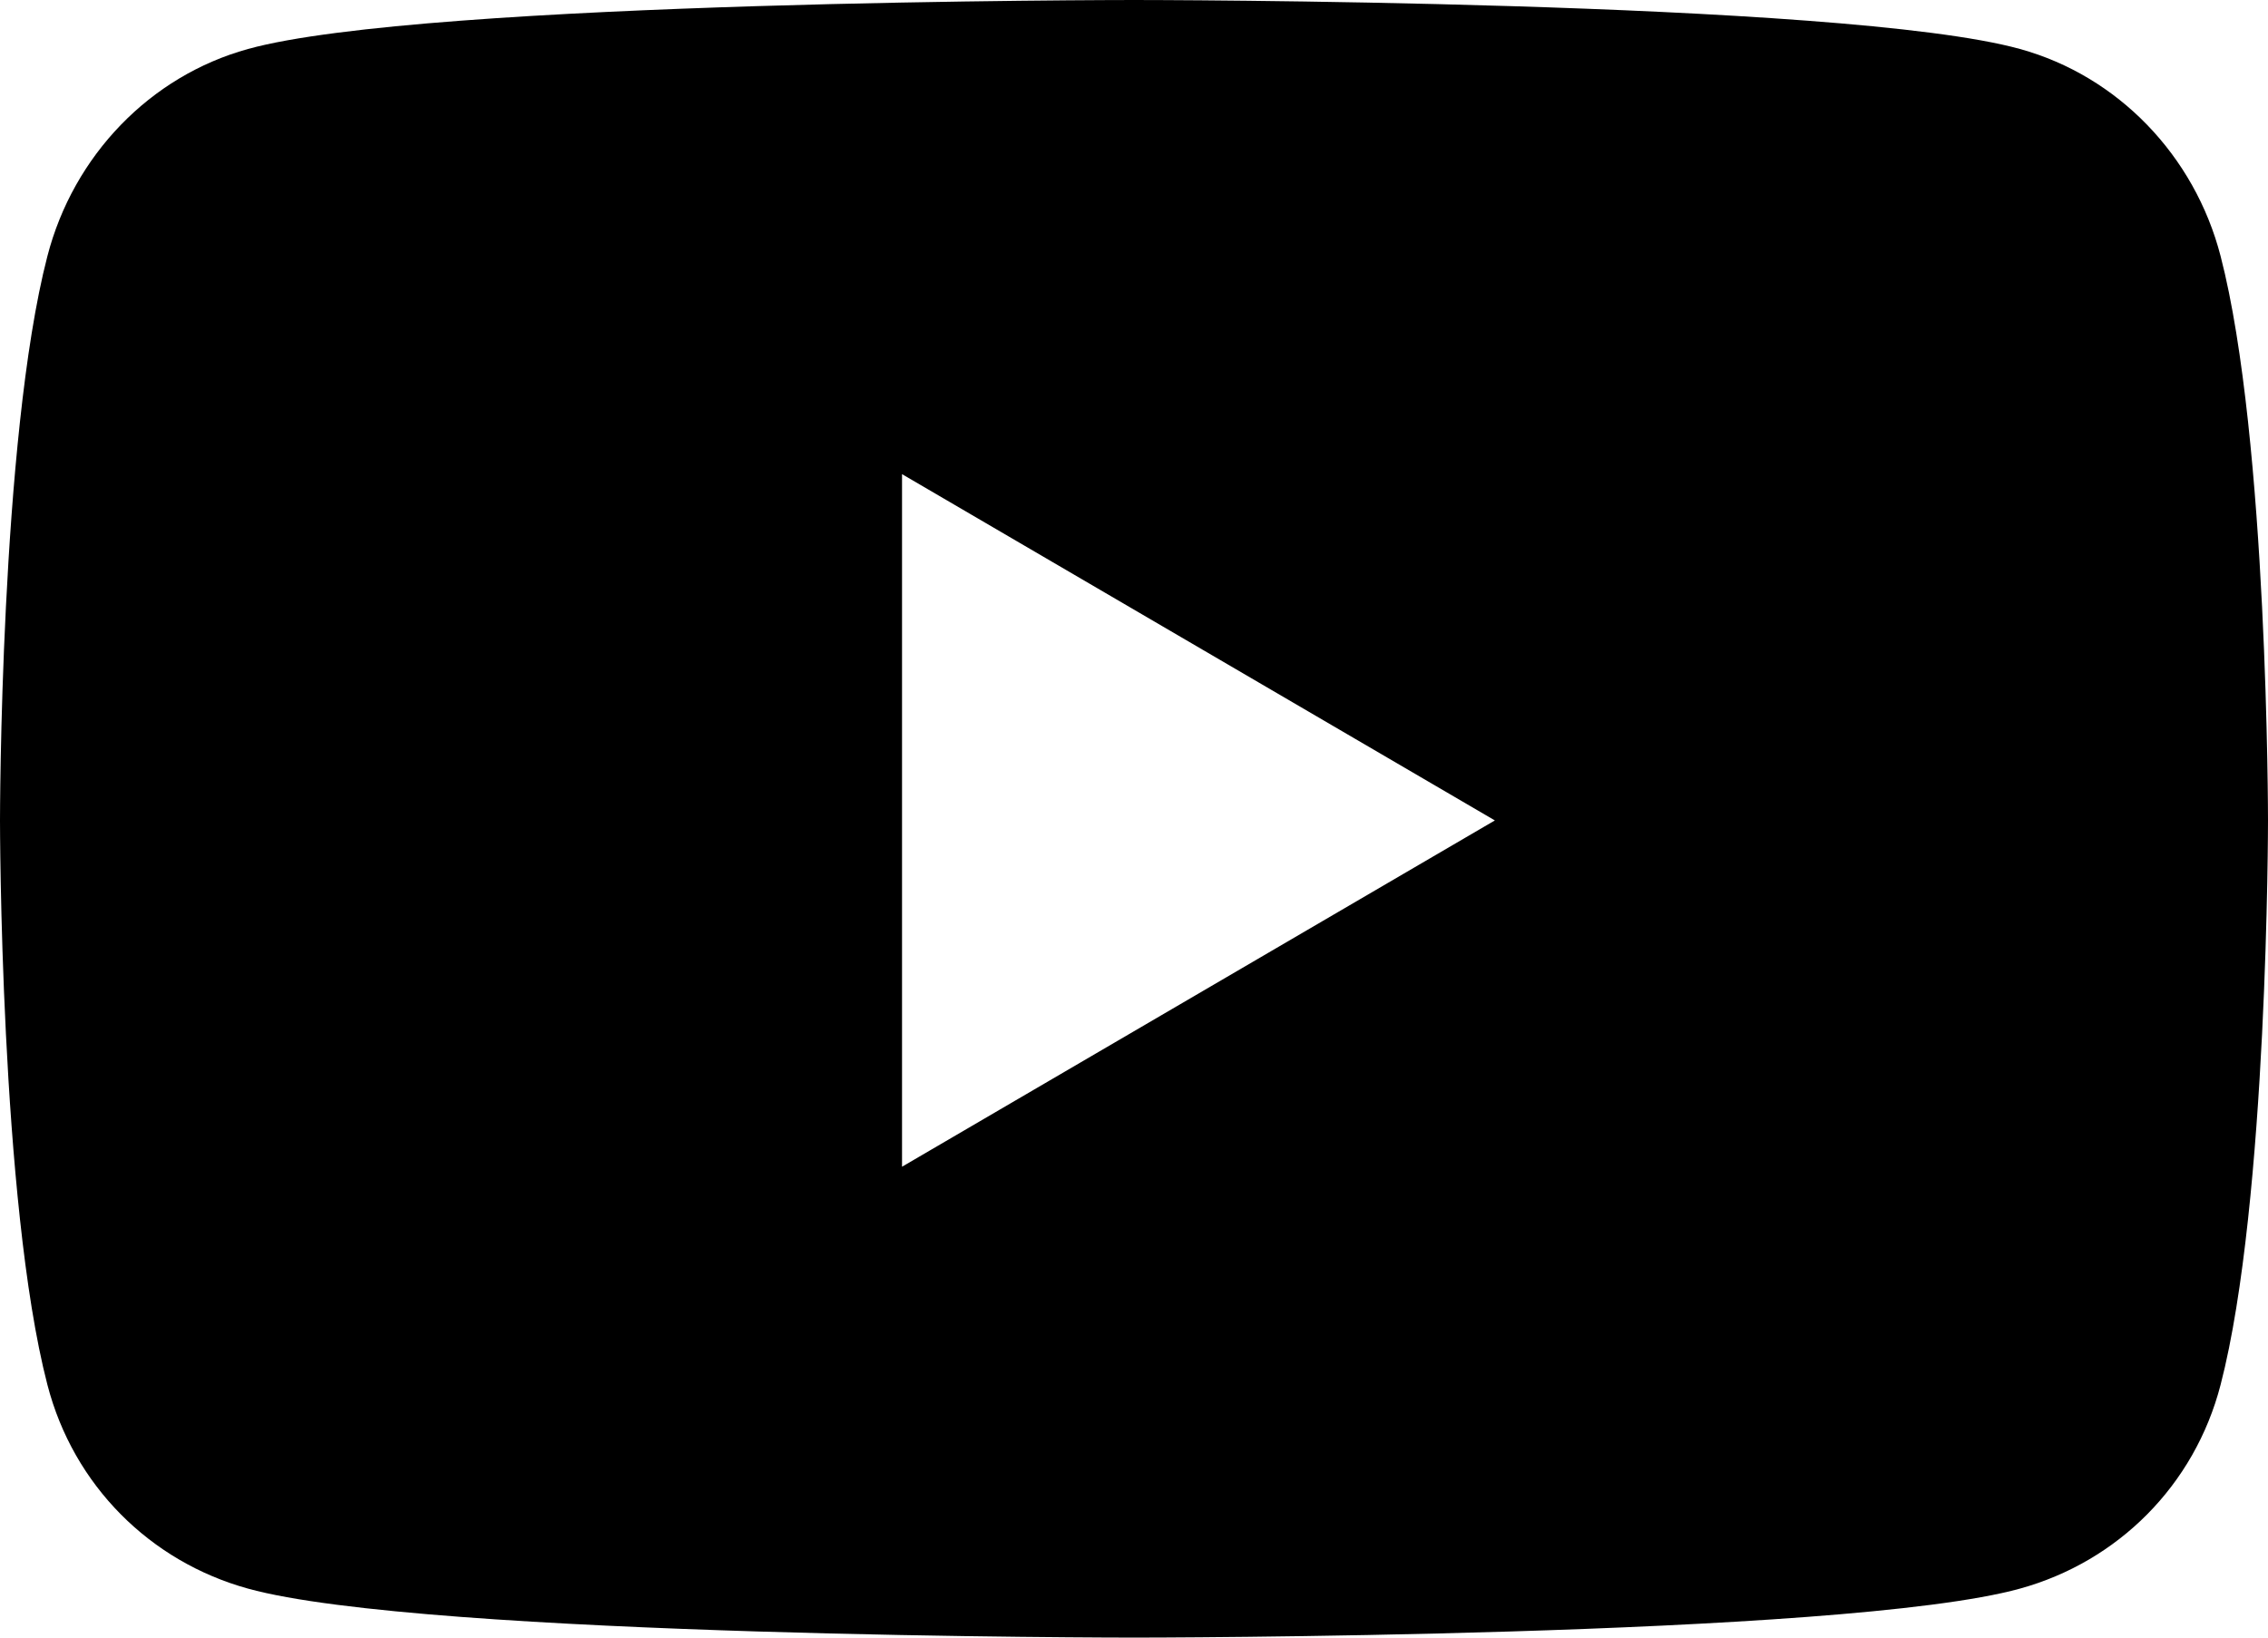
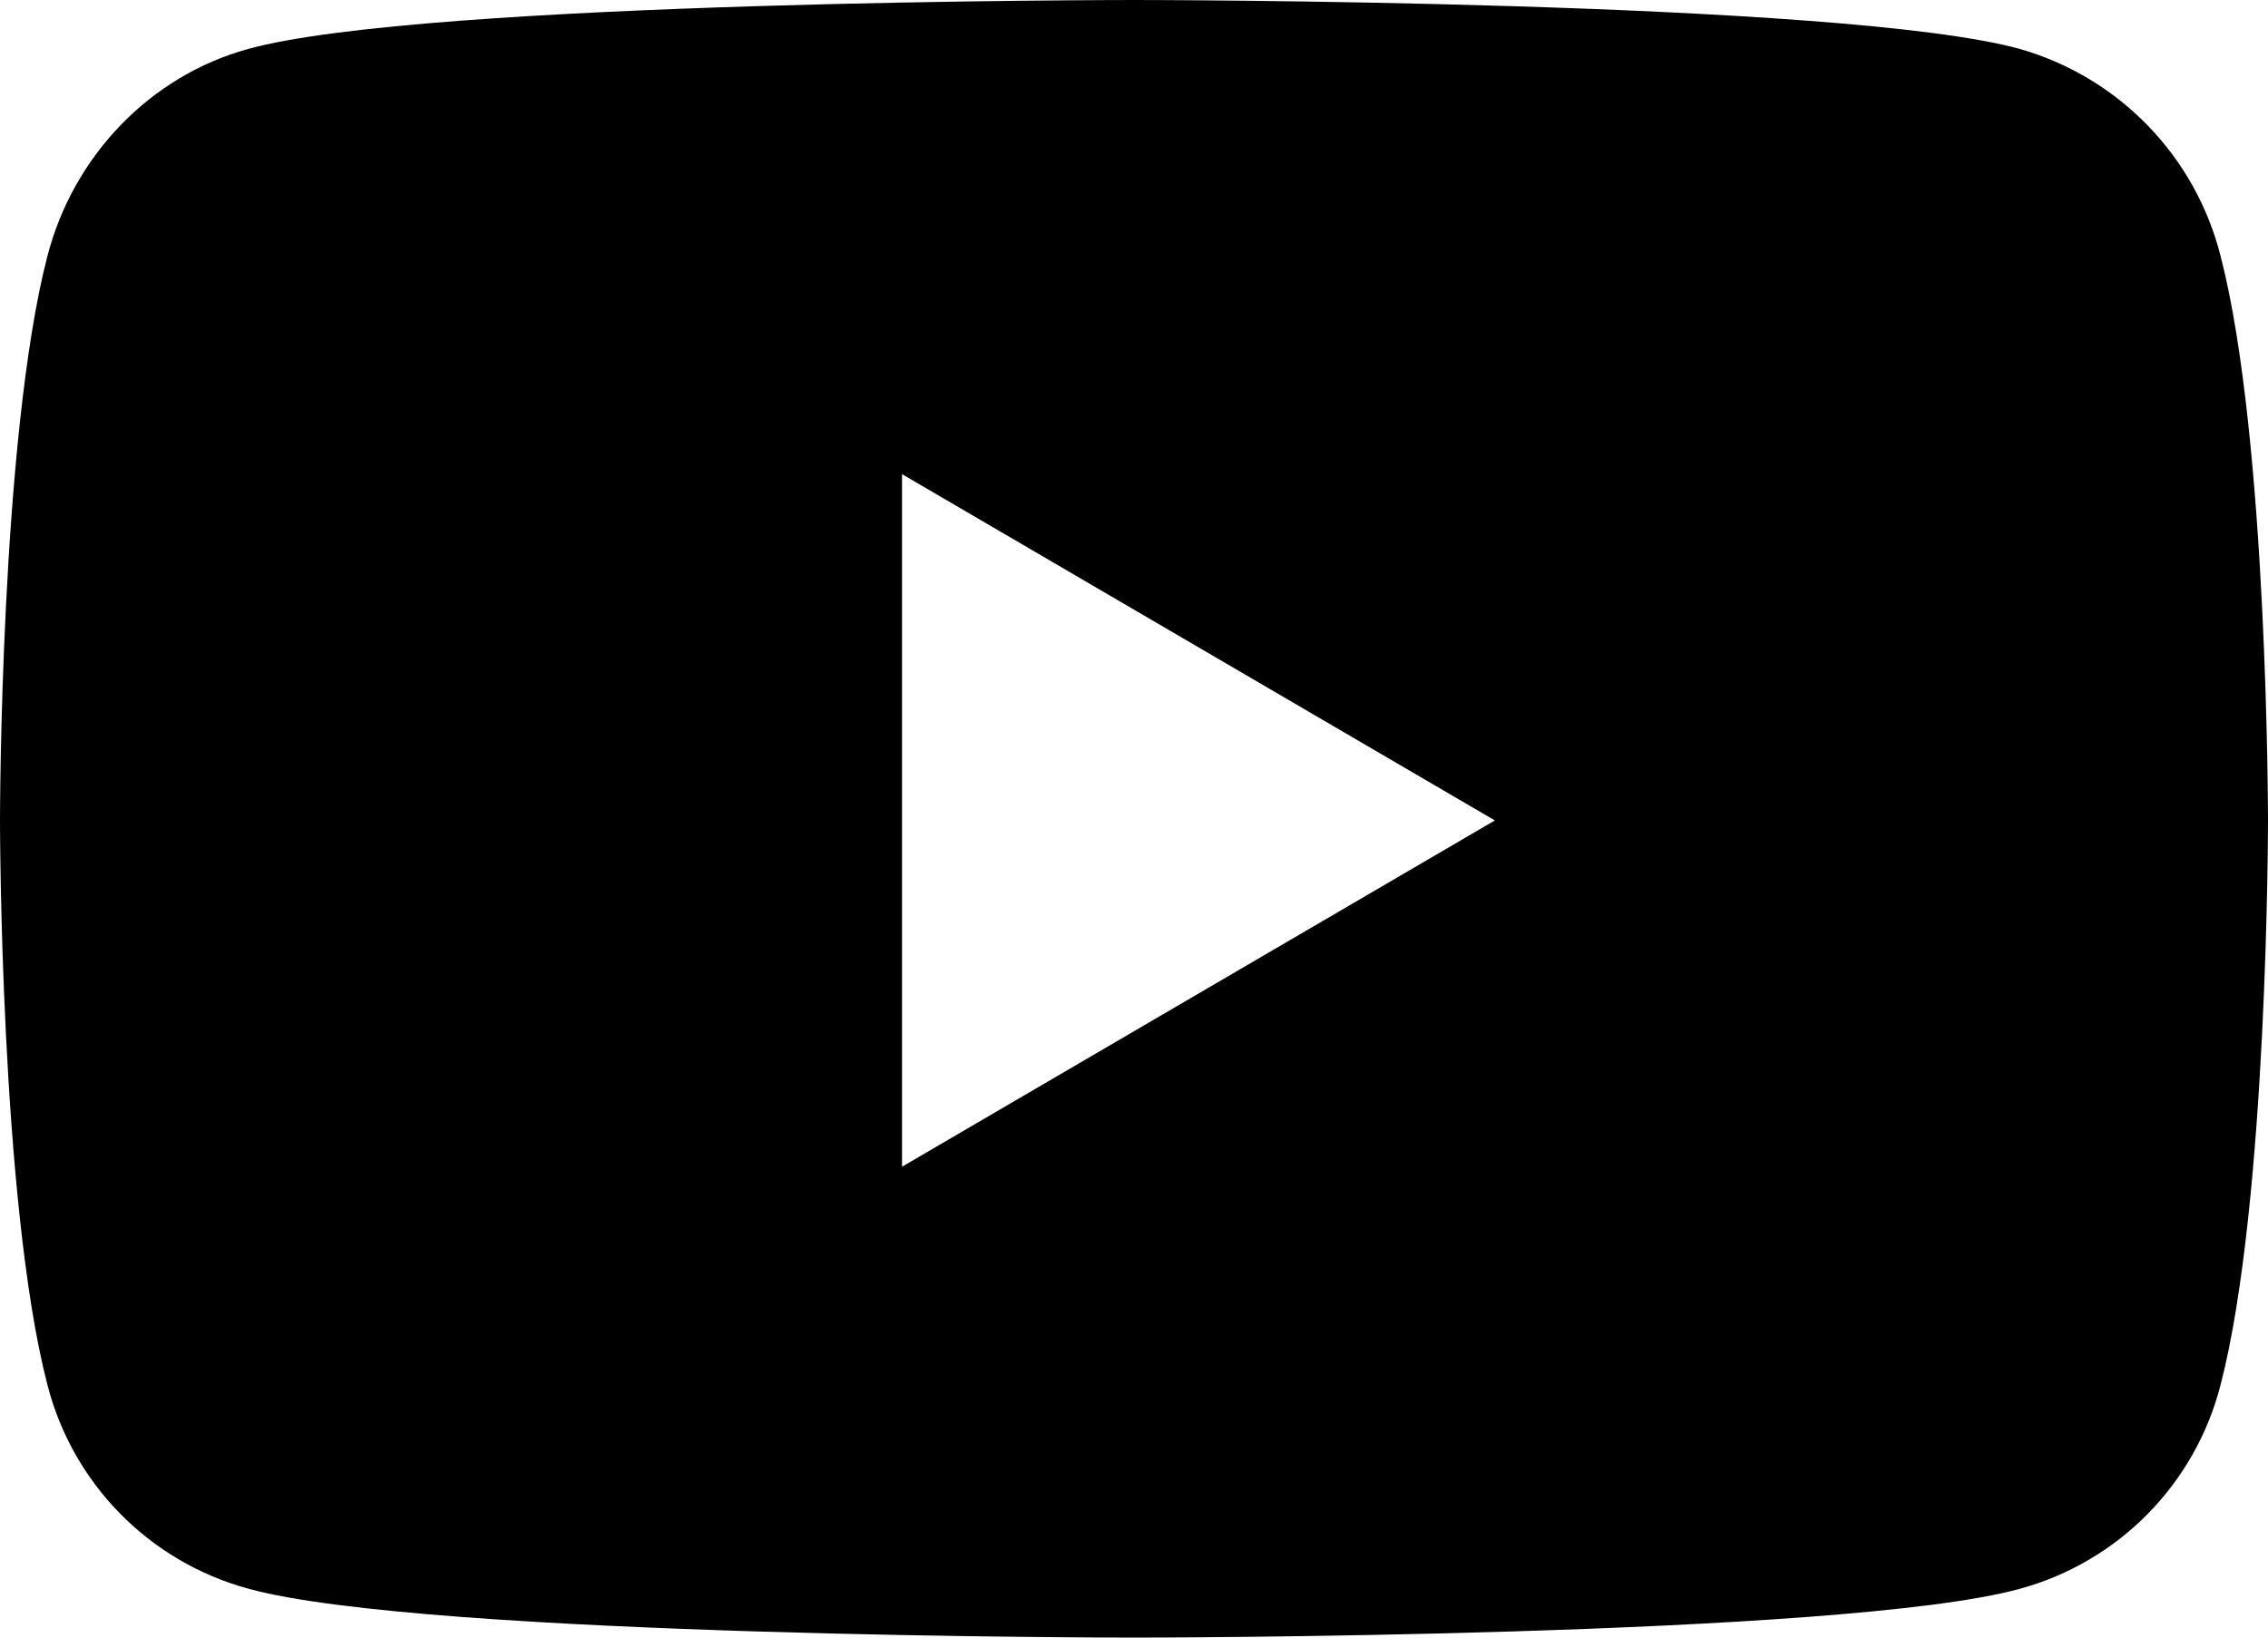
- <svg xmlns="http://www.w3.org/2000/svg" width="18" height="13" viewBox="0 0 18 13" fill="none">
-   <path fill-rule="evenodd" clip-rule="evenodd" d="M16.032 0.389C16.807 0.603 17.417 1.233 17.624 2.034C18 3.485 18 6.513 18 6.513C18 6.513 18 9.541 17.624 10.992C17.417 11.793 16.807 12.397 16.032 12.611C14.629 13 9 13 9 13C9 13 3.371 13 1.968 12.611C1.193 12.397 0.583 11.793 0.376 10.992C0 9.541 0 6.513 0 6.513C0 6.513 0 3.485 0.376 2.034C0.583 1.233 1.193 0.603 1.968 0.389C3.371 0 9 0 9 0C9 0 14.629 0 16.032 0.389ZM11.864 6.513L7.159 3.764V9.262L11.864 6.513Z" fill="black" />
+ <svg xmlns="http://www.w3.org/2000/svg" width="18" height="13" fill="none">
+   <path fill-rule="evenodd" clip-rule="evenodd" d="M16.032.389a2.294 2.294 0 011.592 1.645C18 3.485 18 6.514 18 6.514s0 3.027-.376 4.478a2.258 2.258 0 01-1.591 1.62C14.628 13 9 13 9 13s-5.629 0-7.032-.389a2.258 2.258 0 01-1.592-1.619C0 9.541 0 6.513 0 6.513s0-3.028.376-4.479c.207-.8.817-1.431 1.592-1.645C3.37 0 9 0 9 0s5.629 0 7.032.389zm-4.168 6.124L7.159 3.764v5.498l4.705-2.749z" fill="#000" />
</svg>
